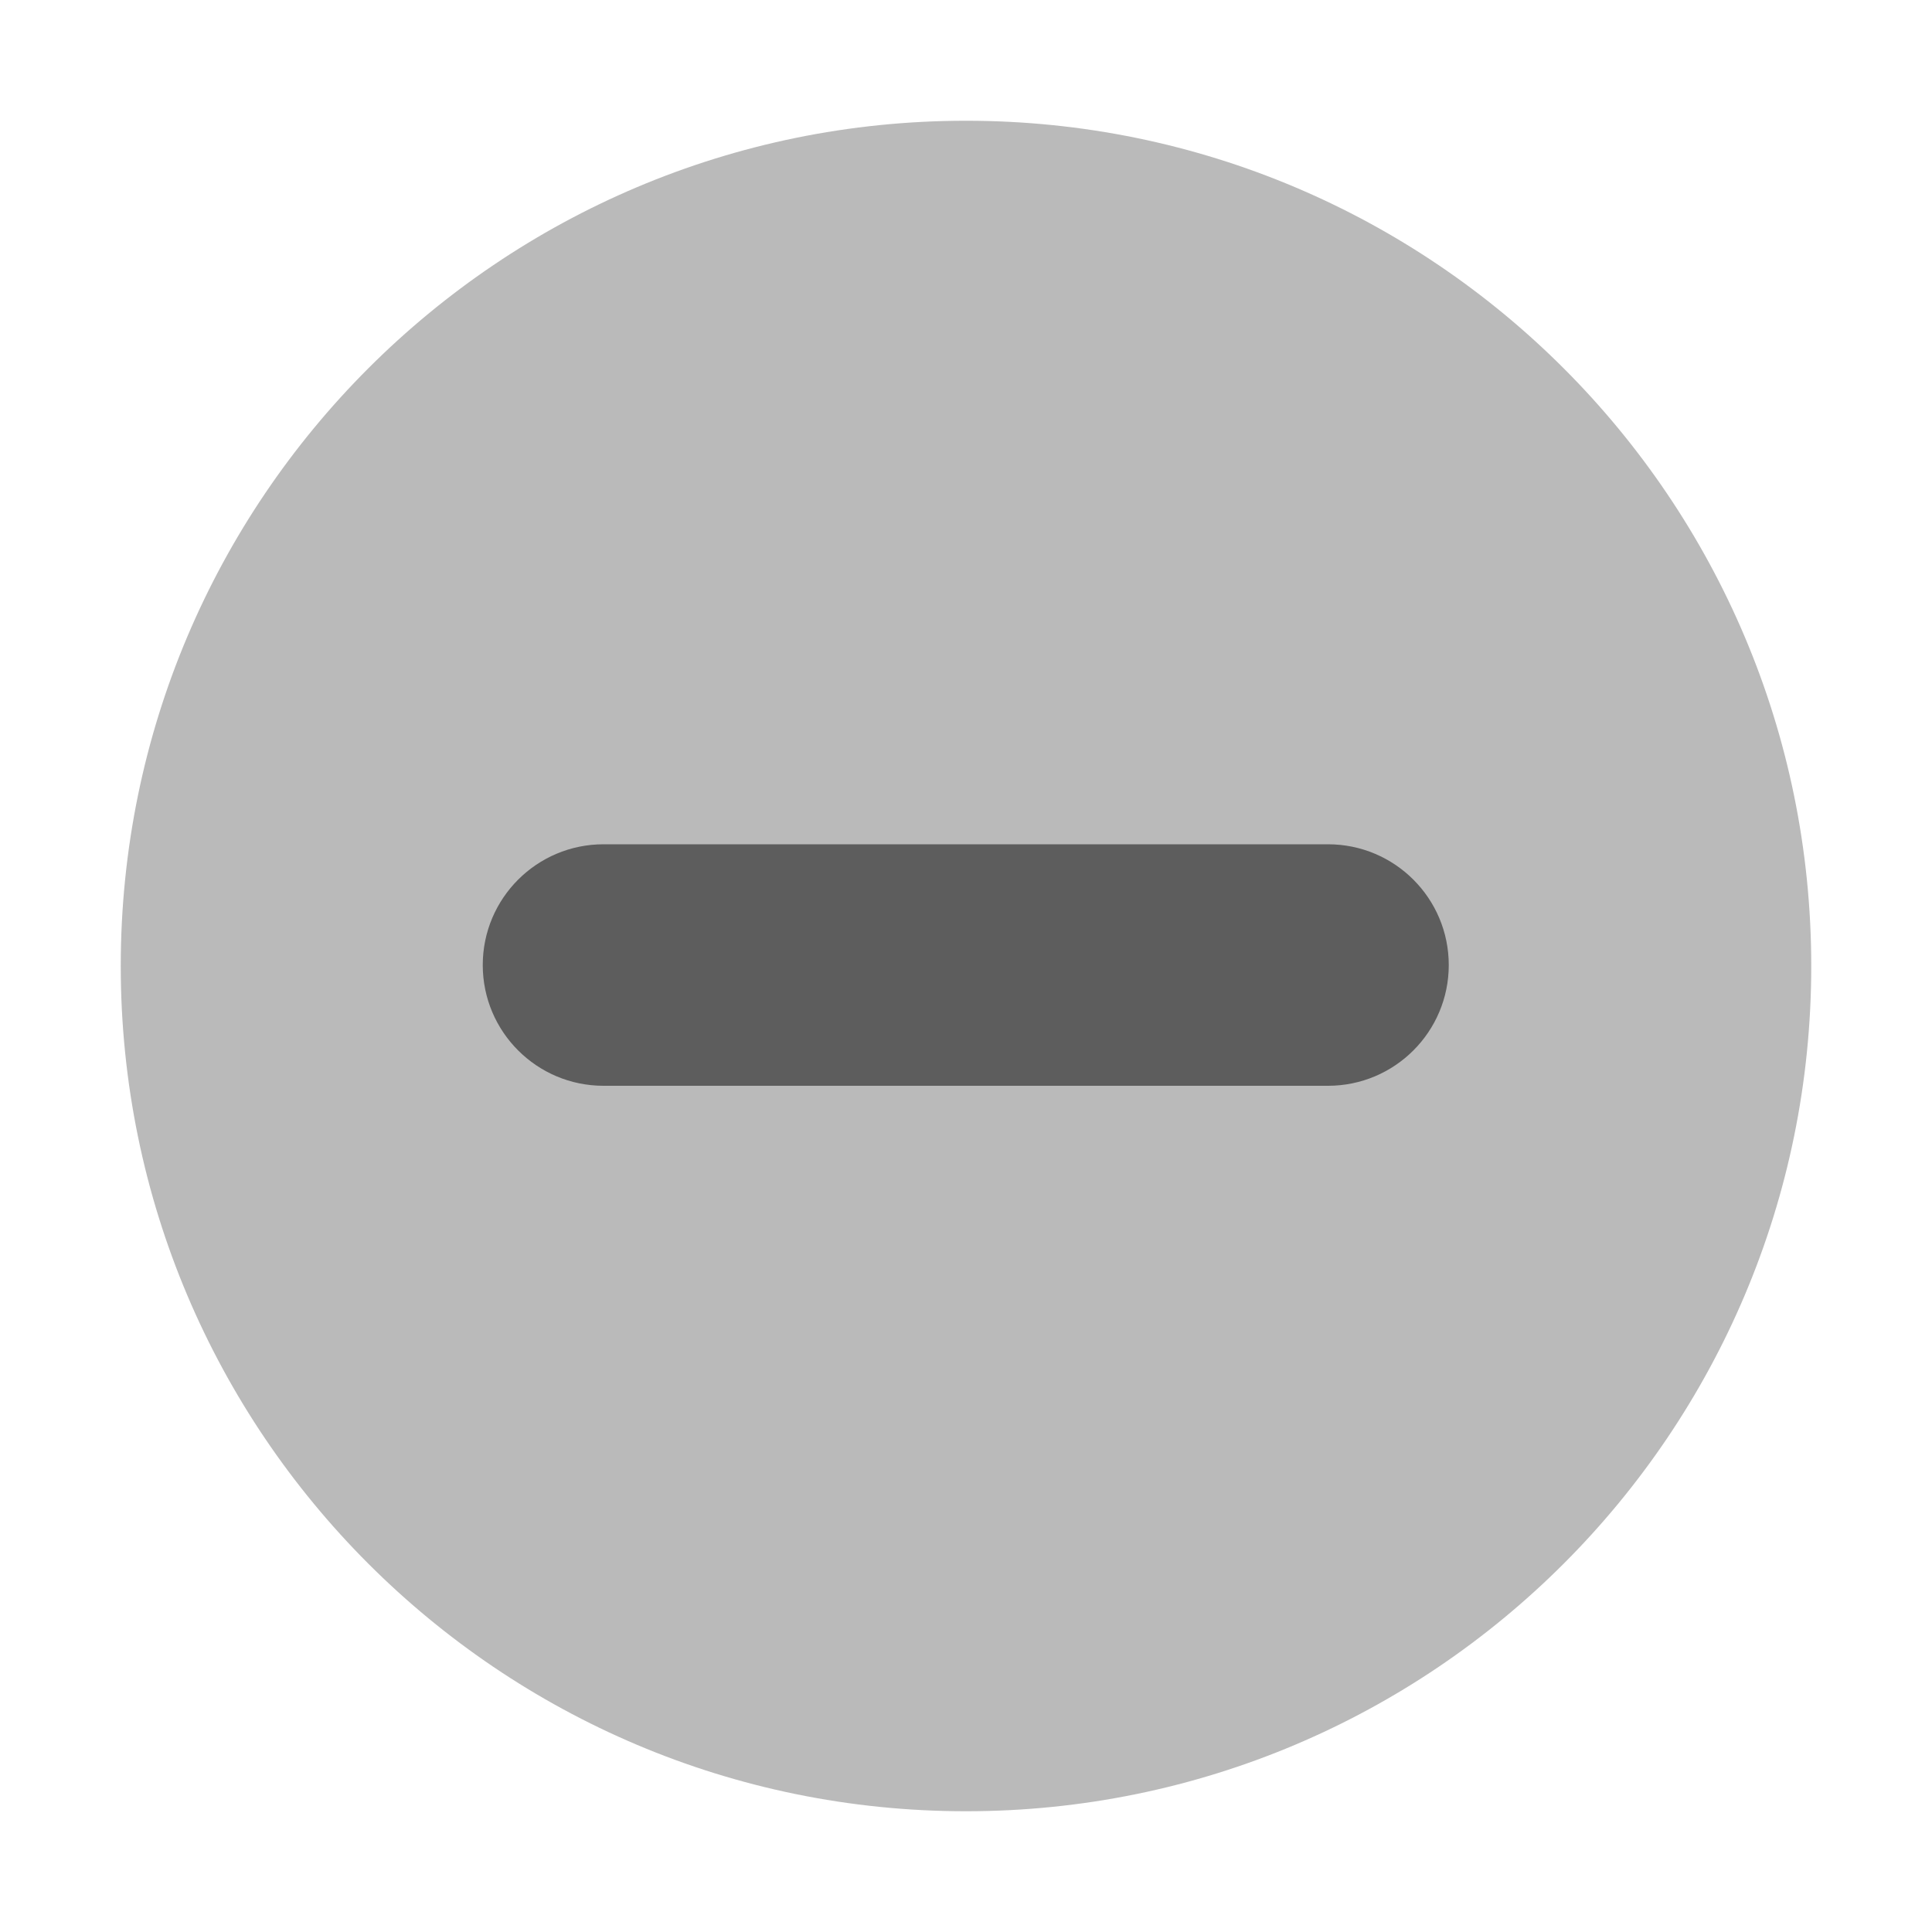
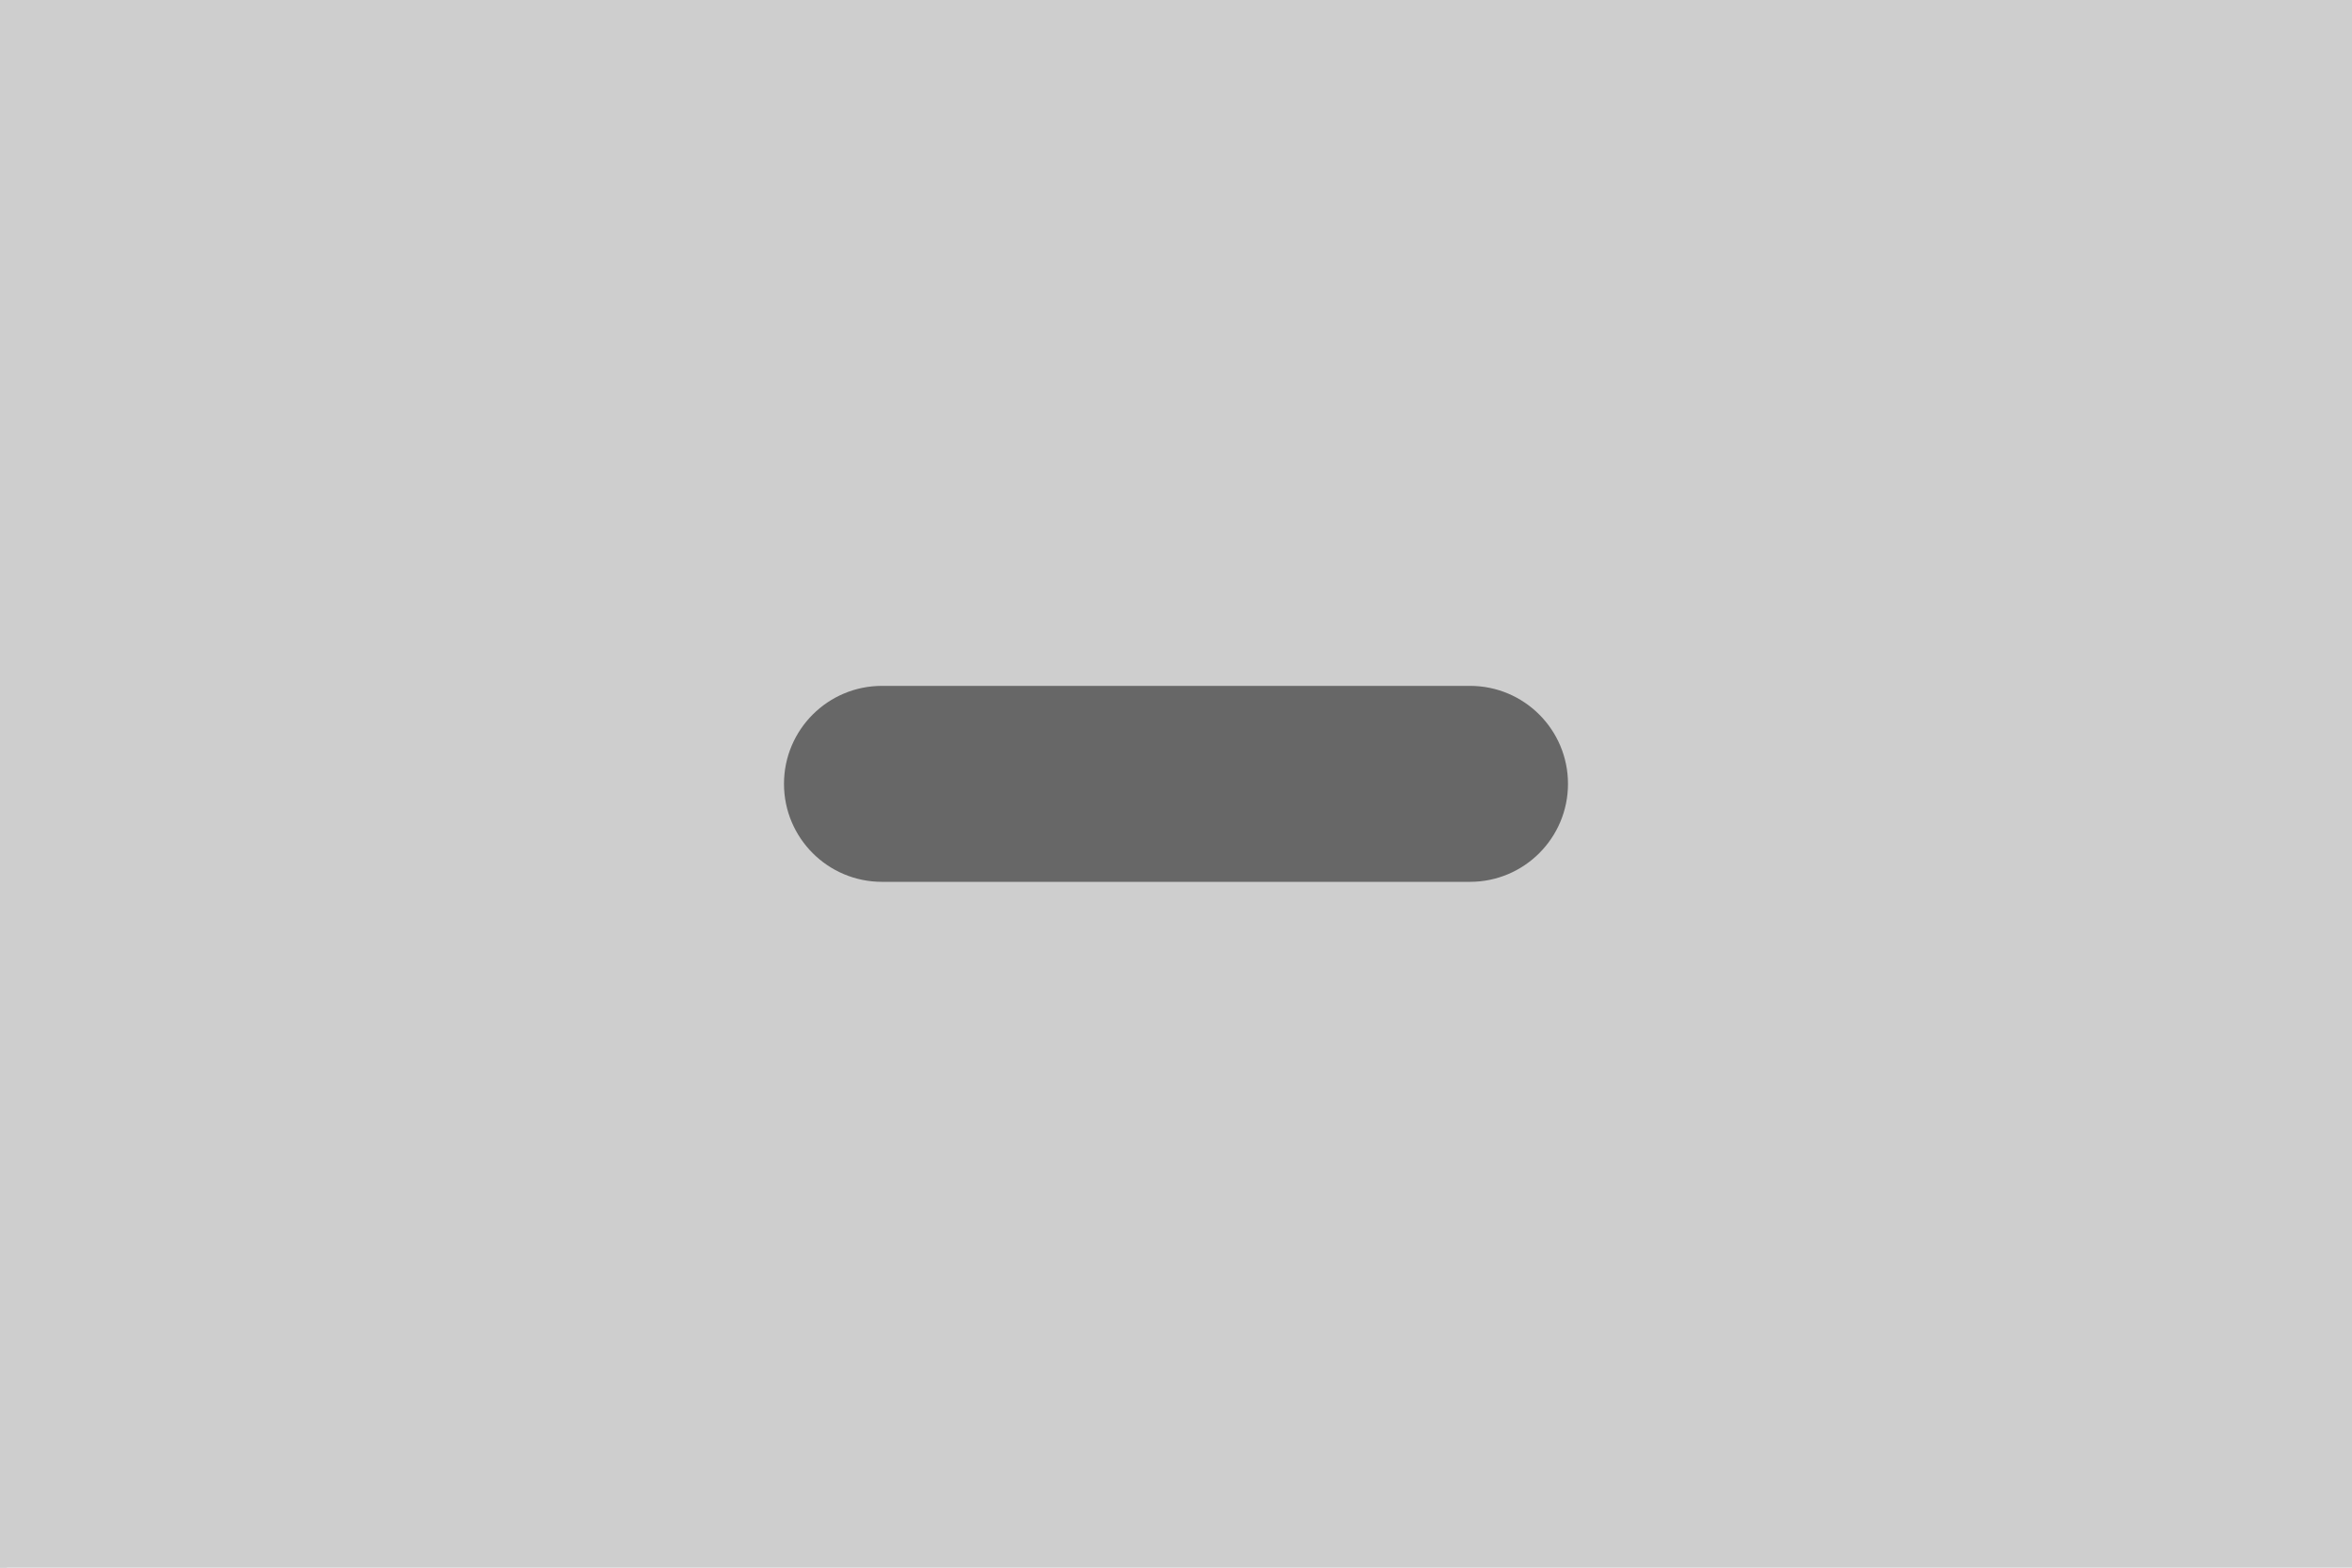
- <svg xmlns="http://www.w3.org/2000/svg" width="16" height="16" version="1.1">
-   <g id="titlebutton-minimize-backdrop" transform="translate(-253 268.64)">
-     <rect x="253" y="-268.64" width="16" height="16" ry="1.6931e-5" opacity="0" stroke-width=".474" style="paint-order:markers stroke fill" />
-     <g transform="translate(254,-267.64)" enable-background="new">
-       <g transform="translate(-5,-1033.4)" fill="#bababa" fill-rule="evenodd">
-         <path d="m12 1047.4c3.866 0 7-3.134 7-7s-3.134-7-7-7c-3.866 0-7 3.134-7 7s3.134 7 7 7" />
-         <path d="m12 1046.9c3.59 0 6.5-2.91 6.5-6.5 0-3.59-2.91-6.5-6.5-6.5-3.59 0-6.5 2.91-6.5 6.5 0 3.59 2.91 6.5 6.5 6.5" />
-       </g>
+ <svg xmlns="http://www.w3.org/2000/svg" width="20mm" height="13.333mm" viewBox="0 0 20 13.333" version="1.1" id="svg1">
+   <defs id="defs1" />
+   <g id="layer1" transform="translate(-86.70611,-59.78214)">
+     <g id="g126" transform="translate(40.69179,-0.6282129)">
+       <path style="fill:#cecece;fill-opacity:1;stroke-width:0.265" id="path46" width="60" height="40" x="10.587" y="72.3" d="M 30.508,72.3 H 70.587 V 112.3 H 30.638 A 20.051,20.051 45 0 1 10.587,92.249 v -0.029 A 19.921,19.921 135 0 1 30.508,72.3 Z" transform="matrix(0.3333333,0,0,0.3333333,22.54342,36.31035)" />
+       <path d="m 33.053,64.057 c -0.418,0.418 -0.418,1.092 0,1.51 l 1.51,1.51 -1.51,1.51 c -0.418,0.418 -0.418,1.092 0,1.51 0.418,0.418 1.092,0.418 1.51,0 l 1.51,-1.51 1.51,1.51 c 0.418,0.418 1.092,0.418 1.51,0 0.418,-0.418 0.418,-1.092 0,-1.51 l -1.51,-1.51 1.51,-1.51 c 0.418,-0.418 0.418,-1.092 0,-1.51 -0.418,-0.418 -1.092,-0.418 -1.51,0 l -1.51,1.51 -1.51,-1.51 c -0.418,-0.418 -1.092,-0.418 -1.51,0 z" enable-background="new" opacity="0.5" id="path56" style="stroke-width:4.035" />
+     </g>
+     <g id="g83" transform="matrix(0.3333333,0,0,0.3333333,63.82369,40.90891)">
+       <rect style="fill:#cecece;fill-opacity:1;stroke-width:0.265" id="rect47" width="60" height="40" x="68.647" y="56.62" />
+       <rect x="88.647" y="74.12" width="20" height="5" ry="2.5" opacity="0.5" id="rect56" style="stroke-width:9.449" />
    </g>
  </g>
-   <rect x="3.998" y="6.992" width="8" height="2" ry="1" opacity=".5" stroke-width="3.78" />
</svg>
